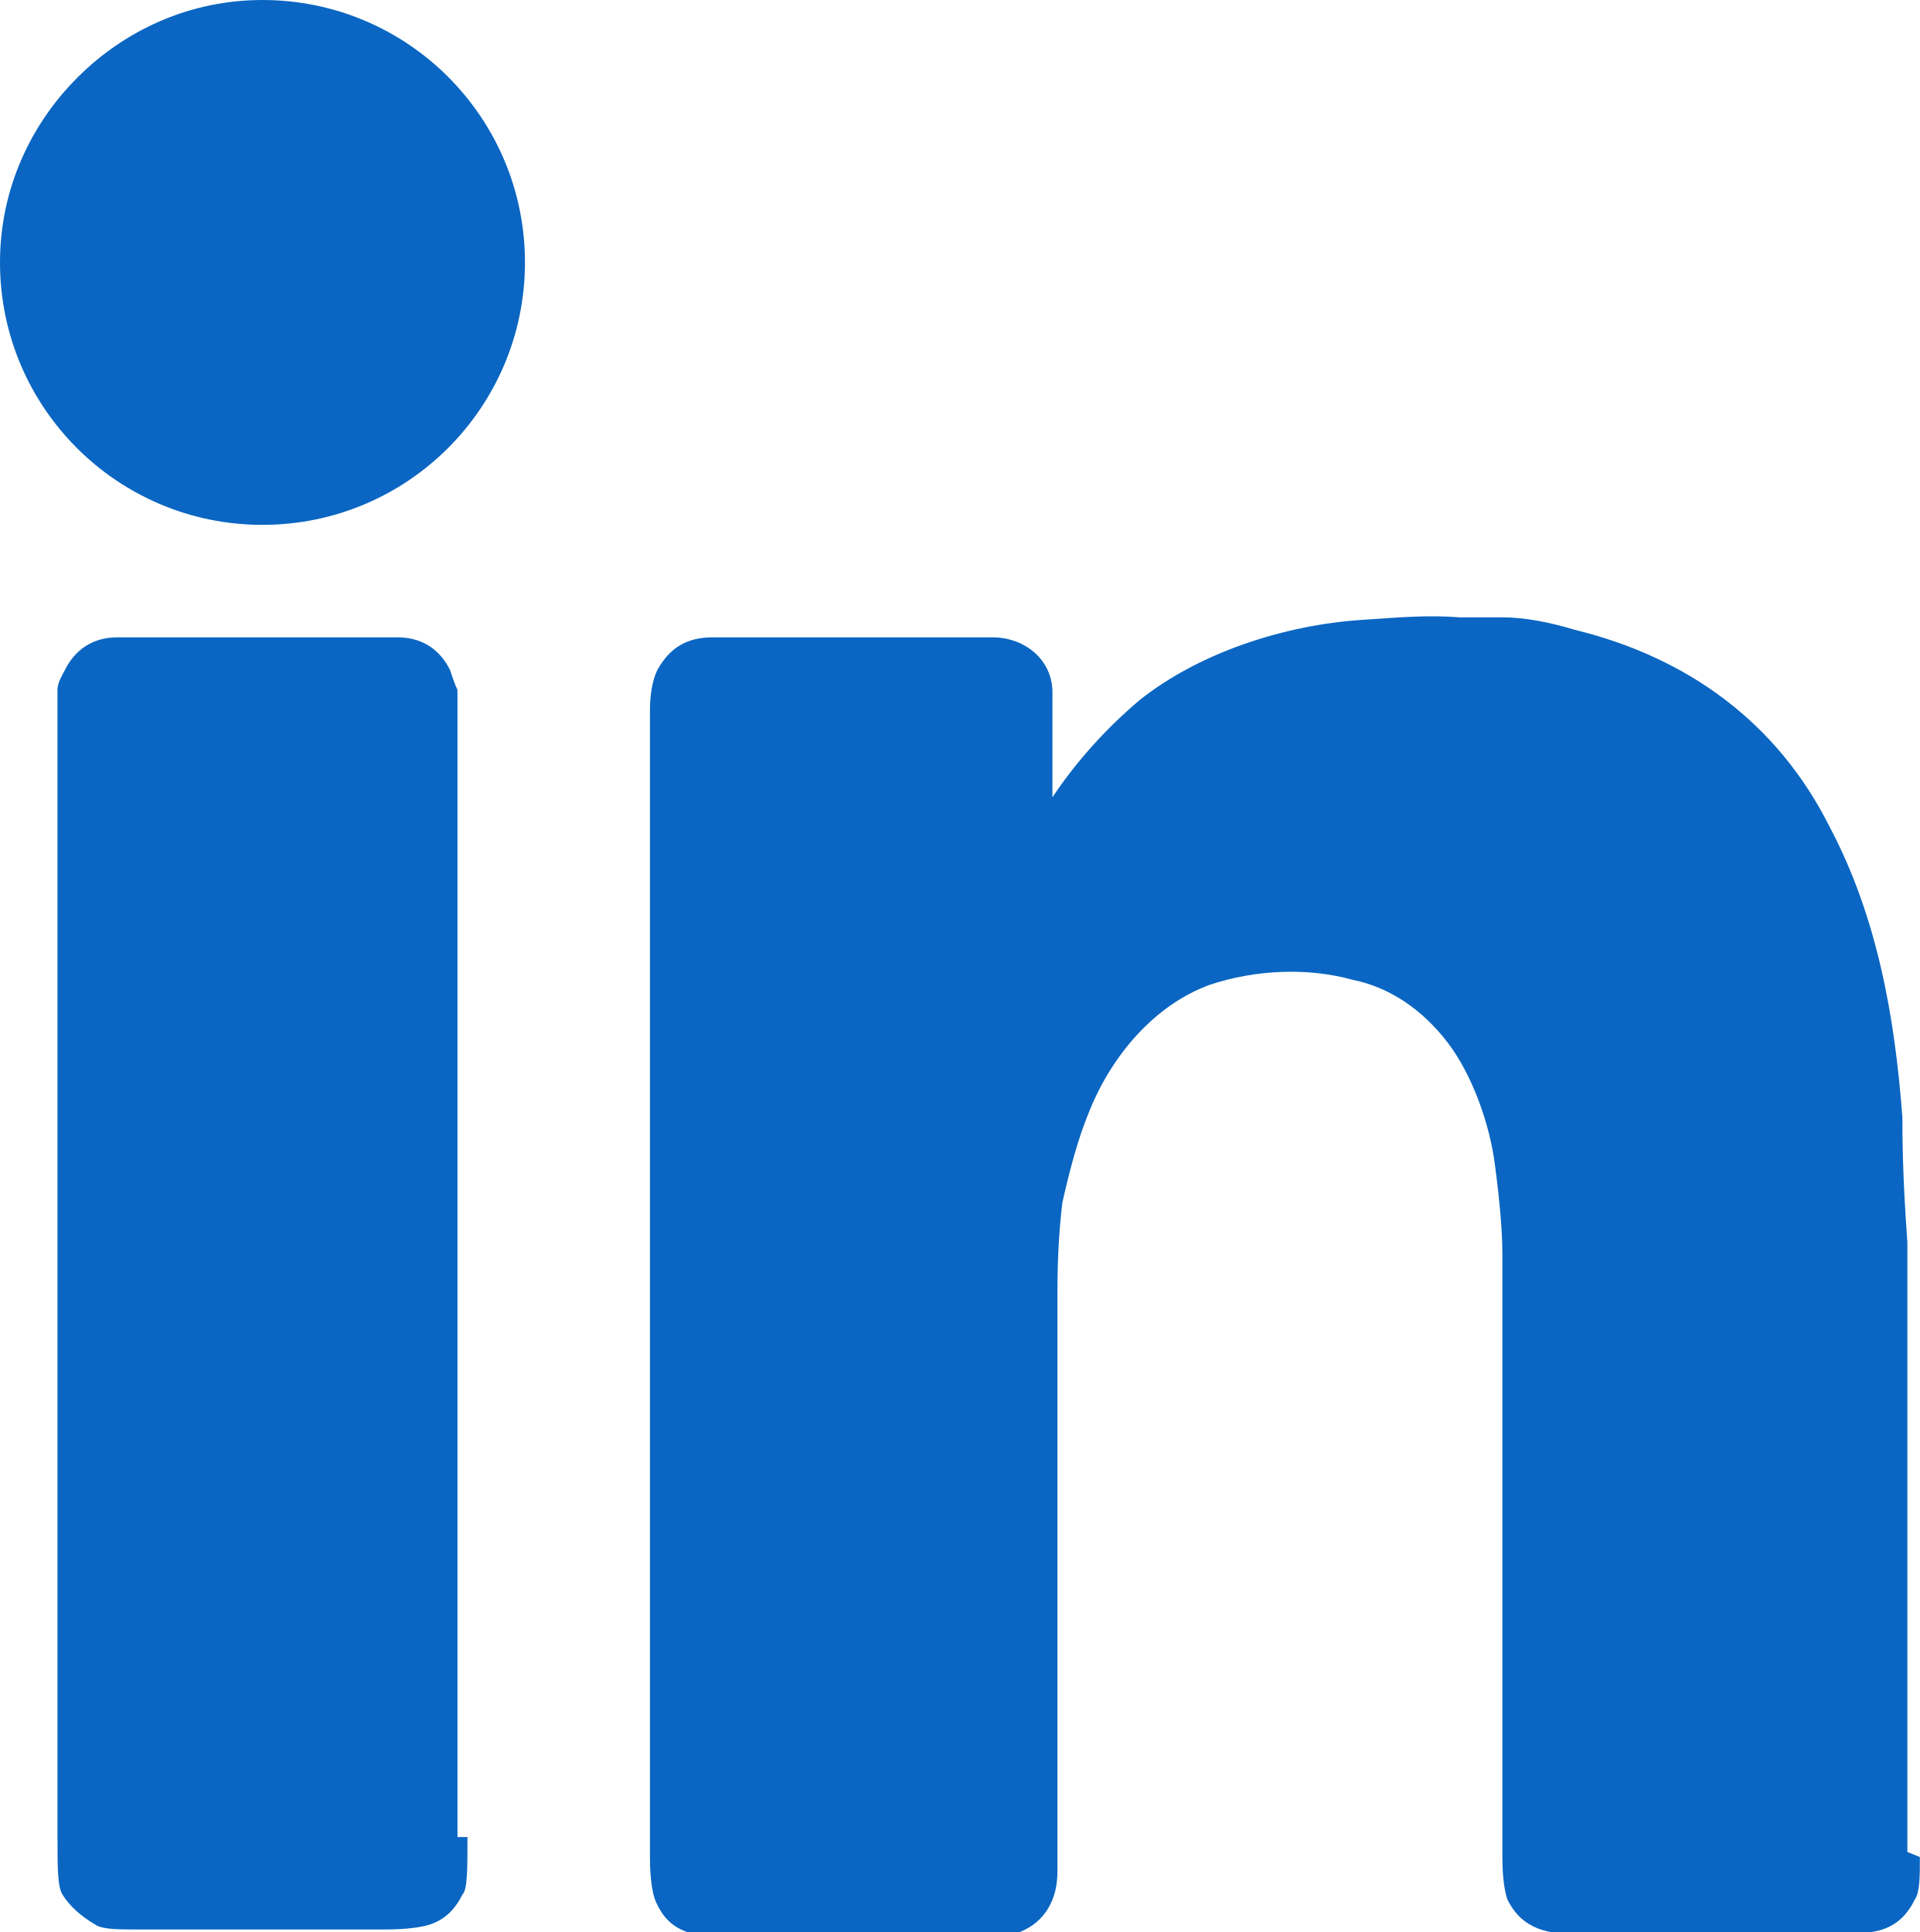
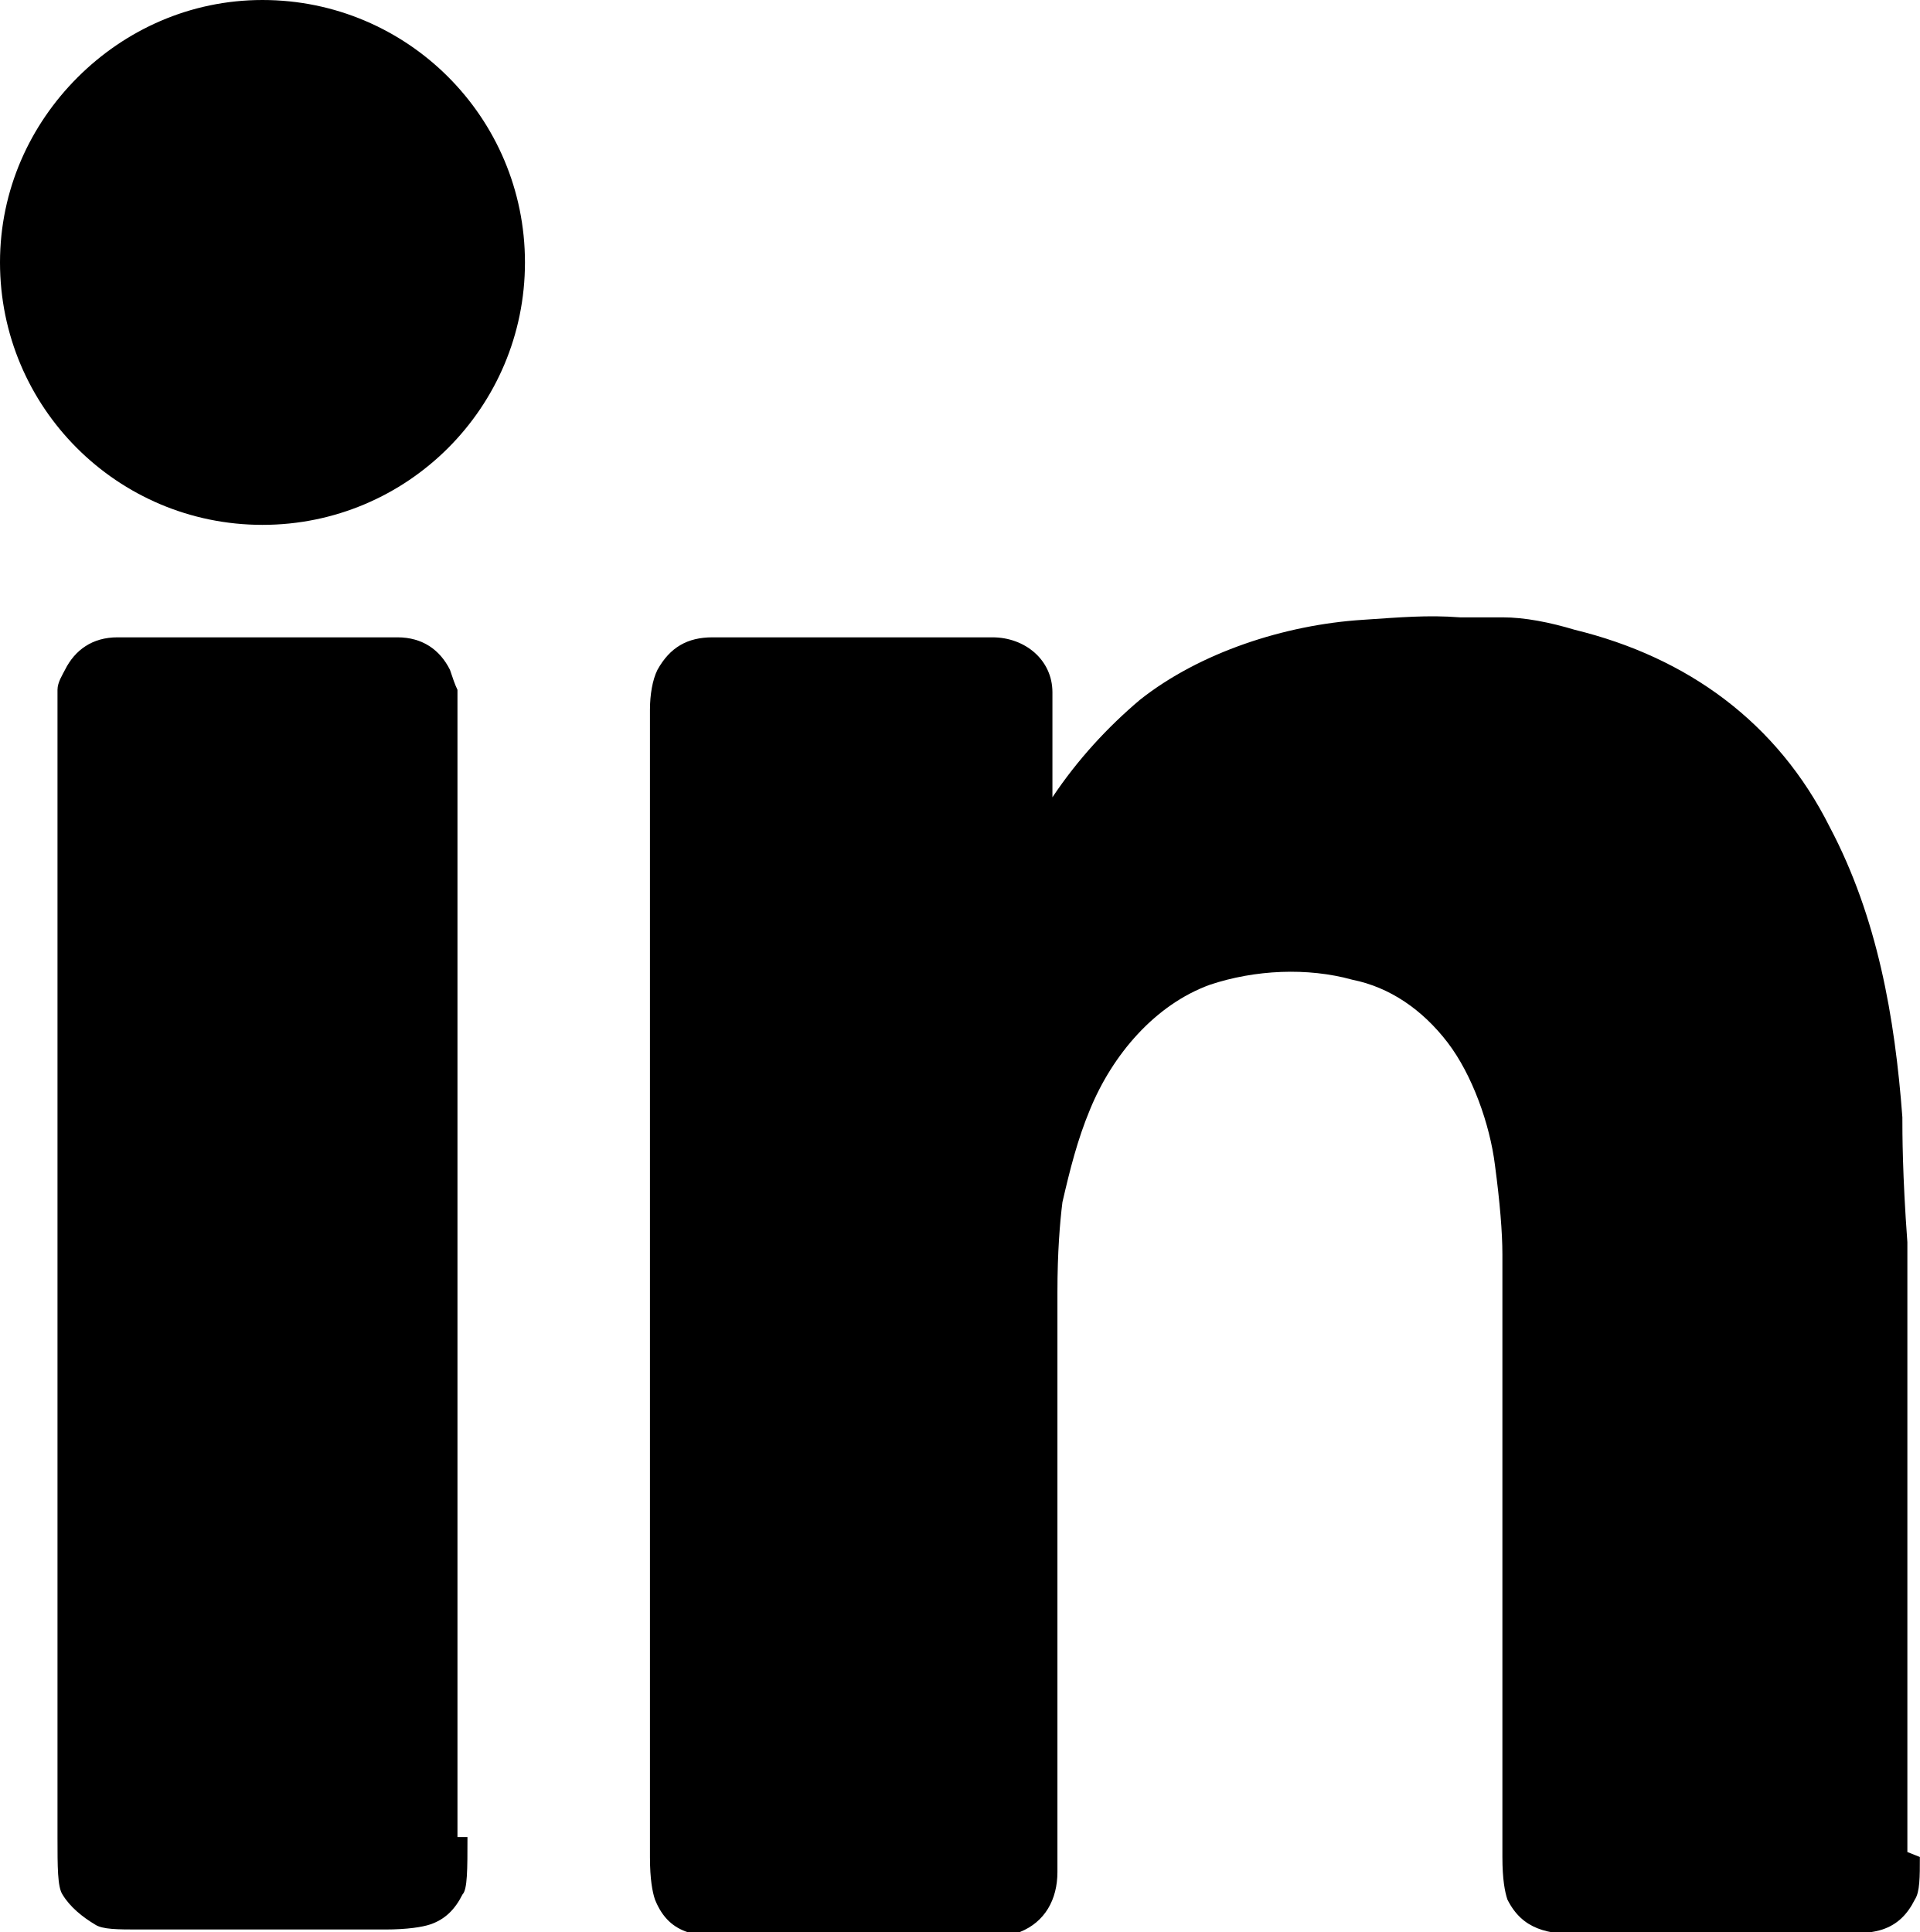
<svg xmlns="http://www.w3.org/2000/svg" id="Layer_2" data-name="Layer 2" viewBox="0 0 7.68 7.73">
  <defs>
-     <style>
-       .cls-1 {
-         fill: #0a66c2;
-       }
-     </style>
  </defs>
  <g id="Layer_1-2" data-name="Layer 1">
    <g>
-       <path class="cls-1" d="M7.68,7.43c0,.08,0,.14-.02.17-.03.06-.07.1-.13.12-.03.01-.09.02-.18.02-.36,0-.7,0-1.02,0-.14,0-.24-.02-.3-.14-.01-.03-.02-.08-.02-.17,0-1.06,0-1.86,0-2.41,0-.09-.01-.21-.03-.36-.02-.16-.09-.36-.19-.49-.1-.13-.23-.22-.38-.25-.18-.05-.39-.04-.57.02-.22.08-.39.28-.48.5-.05.12-.08.24-.11.37-.01.08-.02.2-.02.36,0,.64,0,1.41,0,2.32,0,.11-.05.2-.15.24-.03.01-.09.02-.18.02-.61,0-.92,0-.94,0-.16,0-.28,0-.34-.15-.01-.03-.02-.08-.02-.17V2.84c0-.06.01-.12.03-.16.05-.09.12-.13.22-.13.18,0,.55,0,1.12,0,.13,0,.24.09.24.22,0,.15,0,.29,0,.42,0,0,0,0,0,0,0,0,0,0,0,0,.1-.15.22-.28.35-.39.24-.19.58-.3.89-.32.15-.01.26-.02.39-.01.08,0,.12,0,.13,0,0,0,.01,0,.04,0,.09,0,.19.02.29.05.45.11.81.37,1.02.79.19.36.26.76.29,1.16,0,.06,0,.23.02.5,0,.15,0,.31,0,.5,0,.83,0,1.47,0,1.94Z" />
-       <path class="cls-1" d="M1.87,7.35c0,.13,0,.21-.02.23-.03.06-.07.1-.13.12-.03.01-.09.02-.18.02-.03,0-.19,0-.49,0s-.46,0-.49,0c-.09,0-.15,0-.18-.02-.05-.03-.1-.07-.13-.12-.02-.03-.02-.11-.02-.23,0-.32,0-1.82,0-4.5,0-.04,0-.07,0-.09,0-.03.02-.06.03-.08.04-.08.11-.13.21-.13.01,0,.2,0,.56,0s.55,0,.56,0c.1,0,.17.05.21.13.01.03.02.06.03.08,0,.02,0,.05,0,.09,0,2.67,0,4.17,0,4.5Z" />
-       <path class="cls-1" d="M1.05,0c.58,0,1.05.47,1.05,1.05s-.47,1.05-1.05,1.05-1.05-.47-1.05-1.05C0,.76.12.5.31.31c.19-.19.45-.31.74-.31Z" />
+       <path fill="currentColor" d="M7.68,7.43c0,.08,0,.14-.02.17-.03.06-.07.1-.13.12-.03.01-.09.02-.18.02-.36,0-.7,0-1.02,0-.14,0-.24-.02-.3-.14-.01-.03-.02-.08-.02-.17,0-1.06,0-1.86,0-2.41,0-.09-.01-.21-.03-.36-.02-.16-.09-.36-.19-.49-.1-.13-.23-.22-.38-.25-.18-.05-.39-.04-.57.02-.22.08-.39.28-.48.5-.05.12-.08.24-.11.37-.01.08-.02.2-.02.36,0,.64,0,1.41,0,2.32,0,.11-.05.2-.15.24-.03.01-.09.02-.18.02-.61,0-.92,0-.94,0-.16,0-.28,0-.34-.15-.01-.03-.02-.08-.02-.17V2.84c0-.06.01-.12.03-.16.05-.09.12-.13.22-.13.18,0,.55,0,1.12,0,.13,0,.24.09.24.22,0,.15,0,.29,0,.42,0,0,0,0,0,0,0,0,0,0,0,0,.1-.15.22-.28.35-.39.24-.19.58-.3.89-.32.15-.01.26-.02.39-.01.08,0,.12,0,.13,0,0,0,.01,0,.04,0,.09,0,.19.02.29.05.45.11.81.37,1.02.79.19.36.26.76.29,1.16,0,.06,0,.23.02.5,0,.15,0,.31,0,.5,0,.83,0,1.47,0,1.94Z" />
+       <path fill="currentColor" d="M1.87,7.35c0,.13,0,.21-.02.23-.03.06-.07.1-.13.12-.03.01-.09.02-.18.02-.03,0-.19,0-.49,0s-.46,0-.49,0c-.09,0-.15,0-.18-.02-.05-.03-.1-.07-.13-.12-.02-.03-.02-.11-.02-.23,0-.32,0-1.82,0-4.5,0-.04,0-.07,0-.09,0-.03.02-.06.03-.08.04-.08.11-.13.21-.13.01,0,.2,0,.56,0s.55,0,.56,0c.1,0,.17.05.21.13.01.03.02.06.03.08,0,.02,0,.05,0,.09,0,2.67,0,4.17,0,4.5Z" />
+       <path fill="currentColor" d="M1.05,0c.58,0,1.05.47,1.05,1.05s-.47,1.05-1.05,1.05-1.05-.47-1.05-1.05C0,.76.12.5.31.31c.19-.19.45-.31.74-.31Z" />
    </g>
  </g>
</svg>
